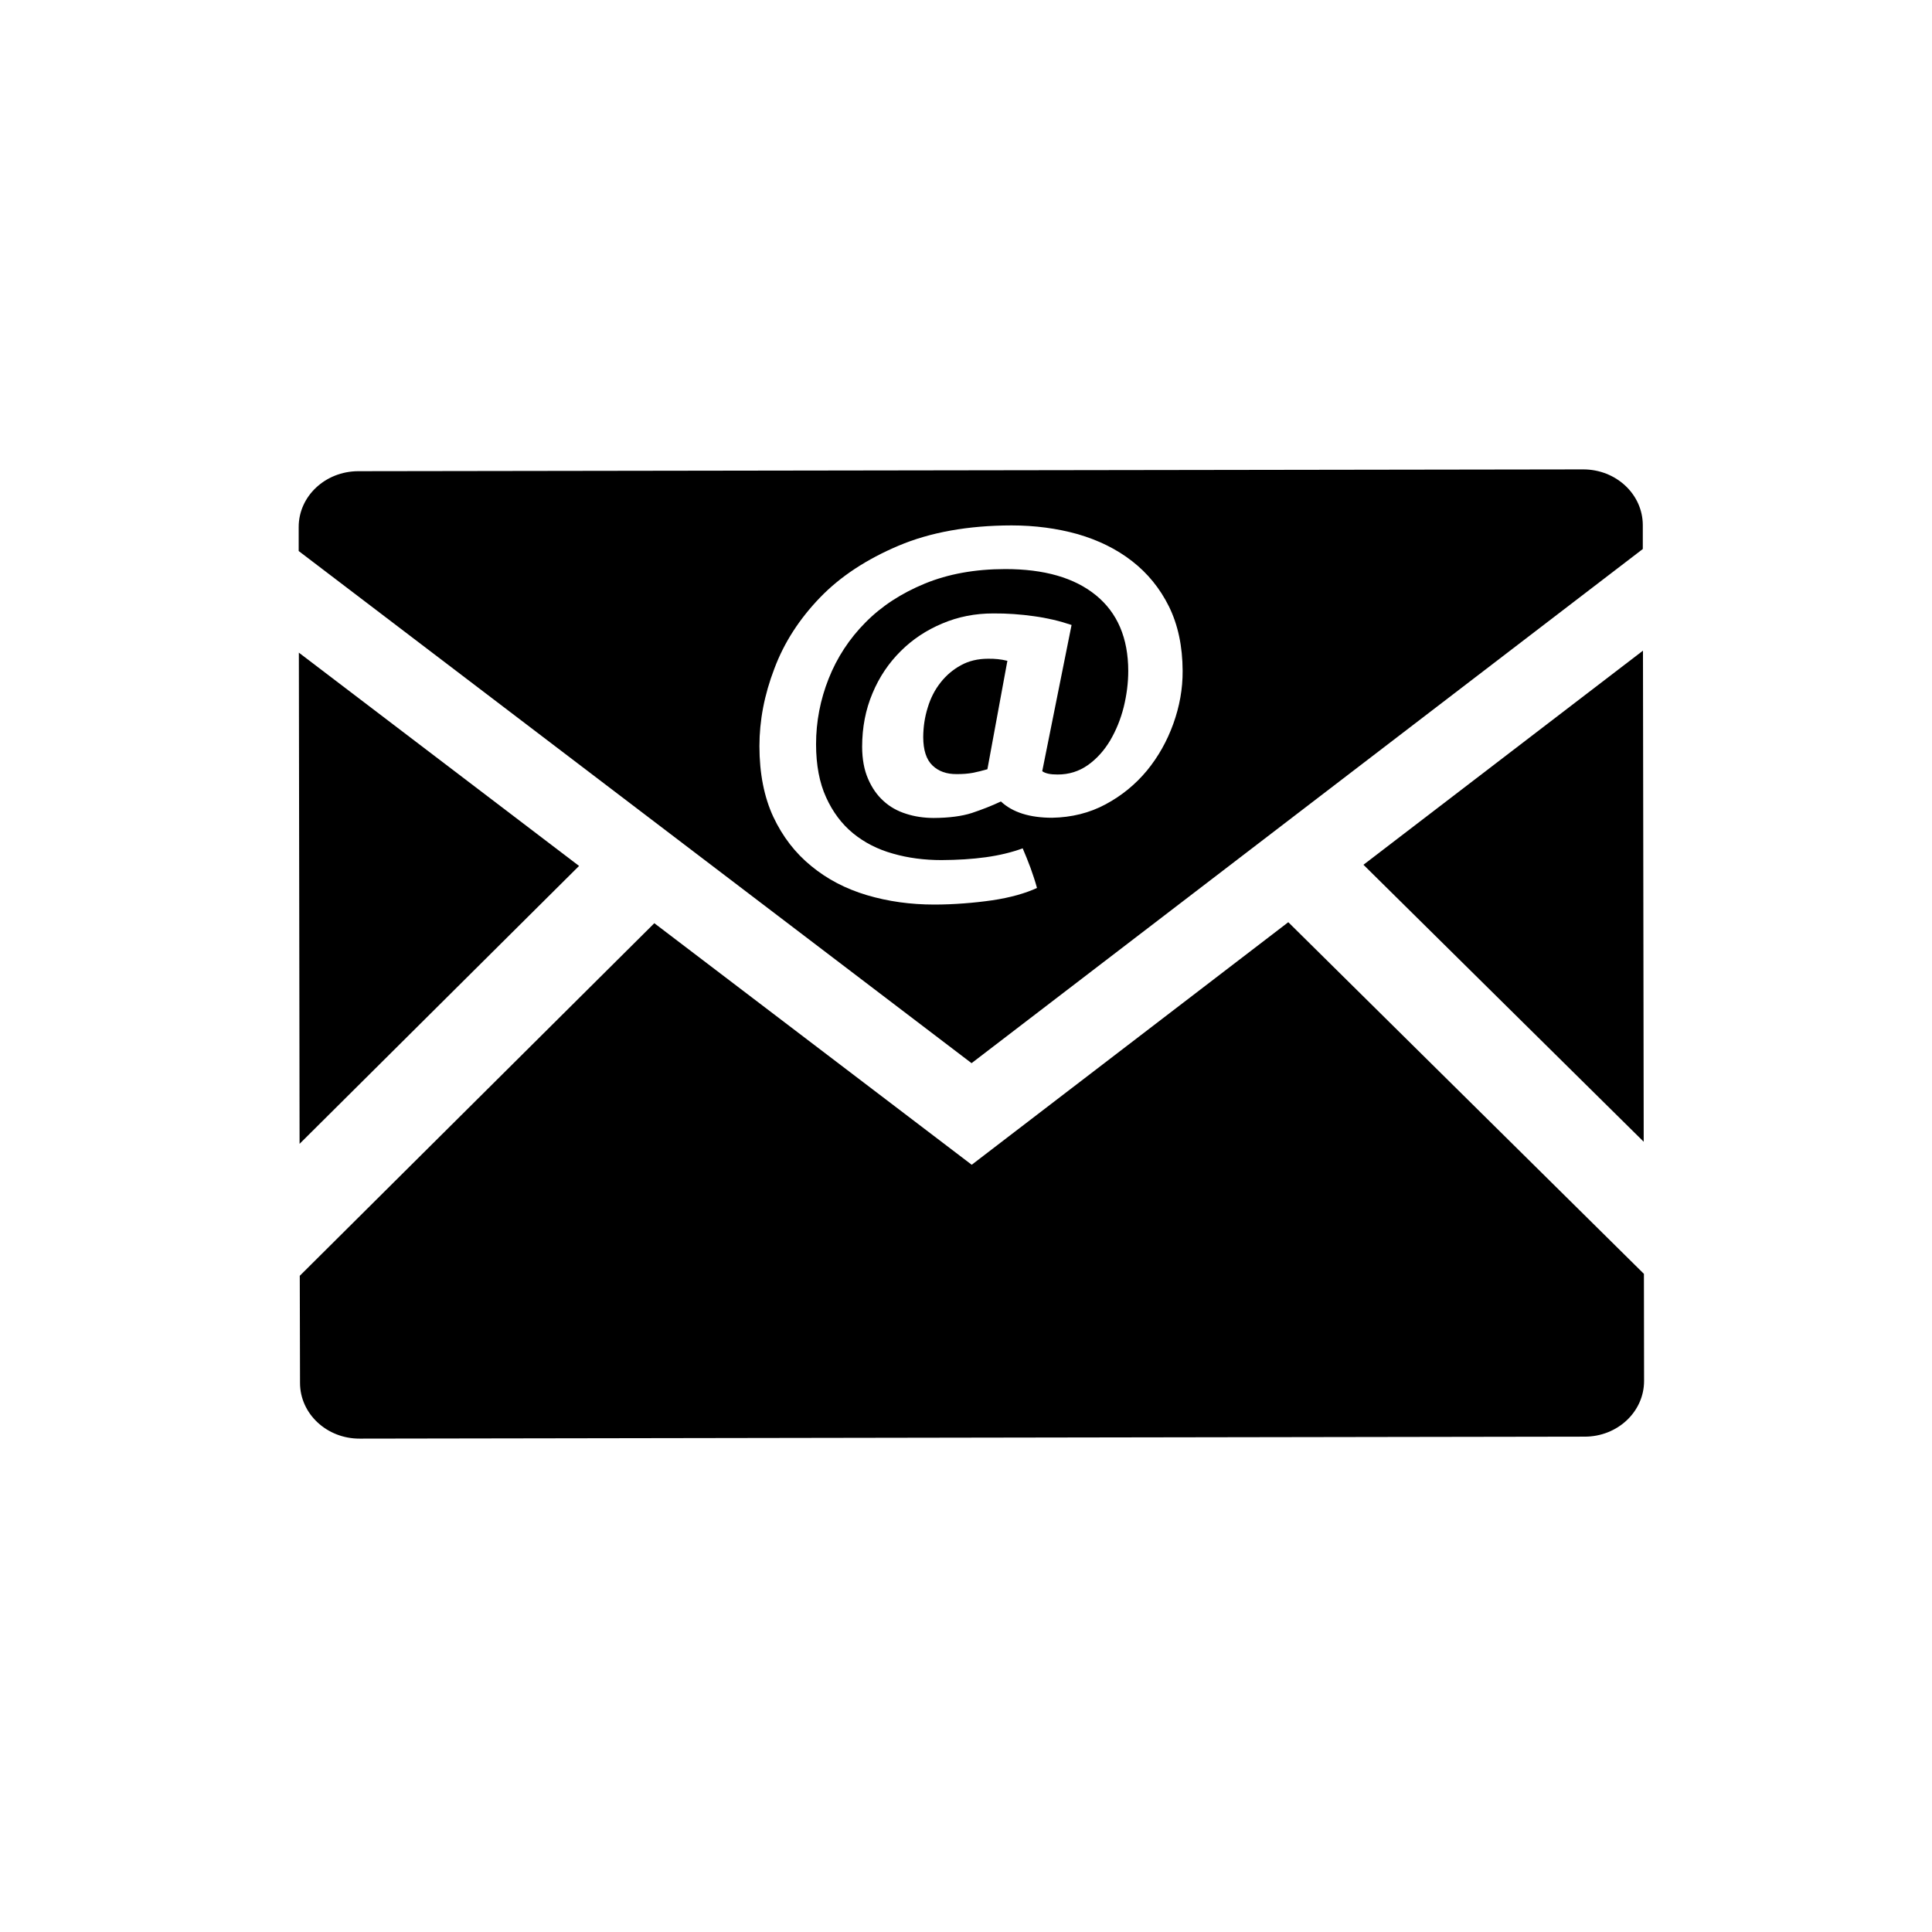
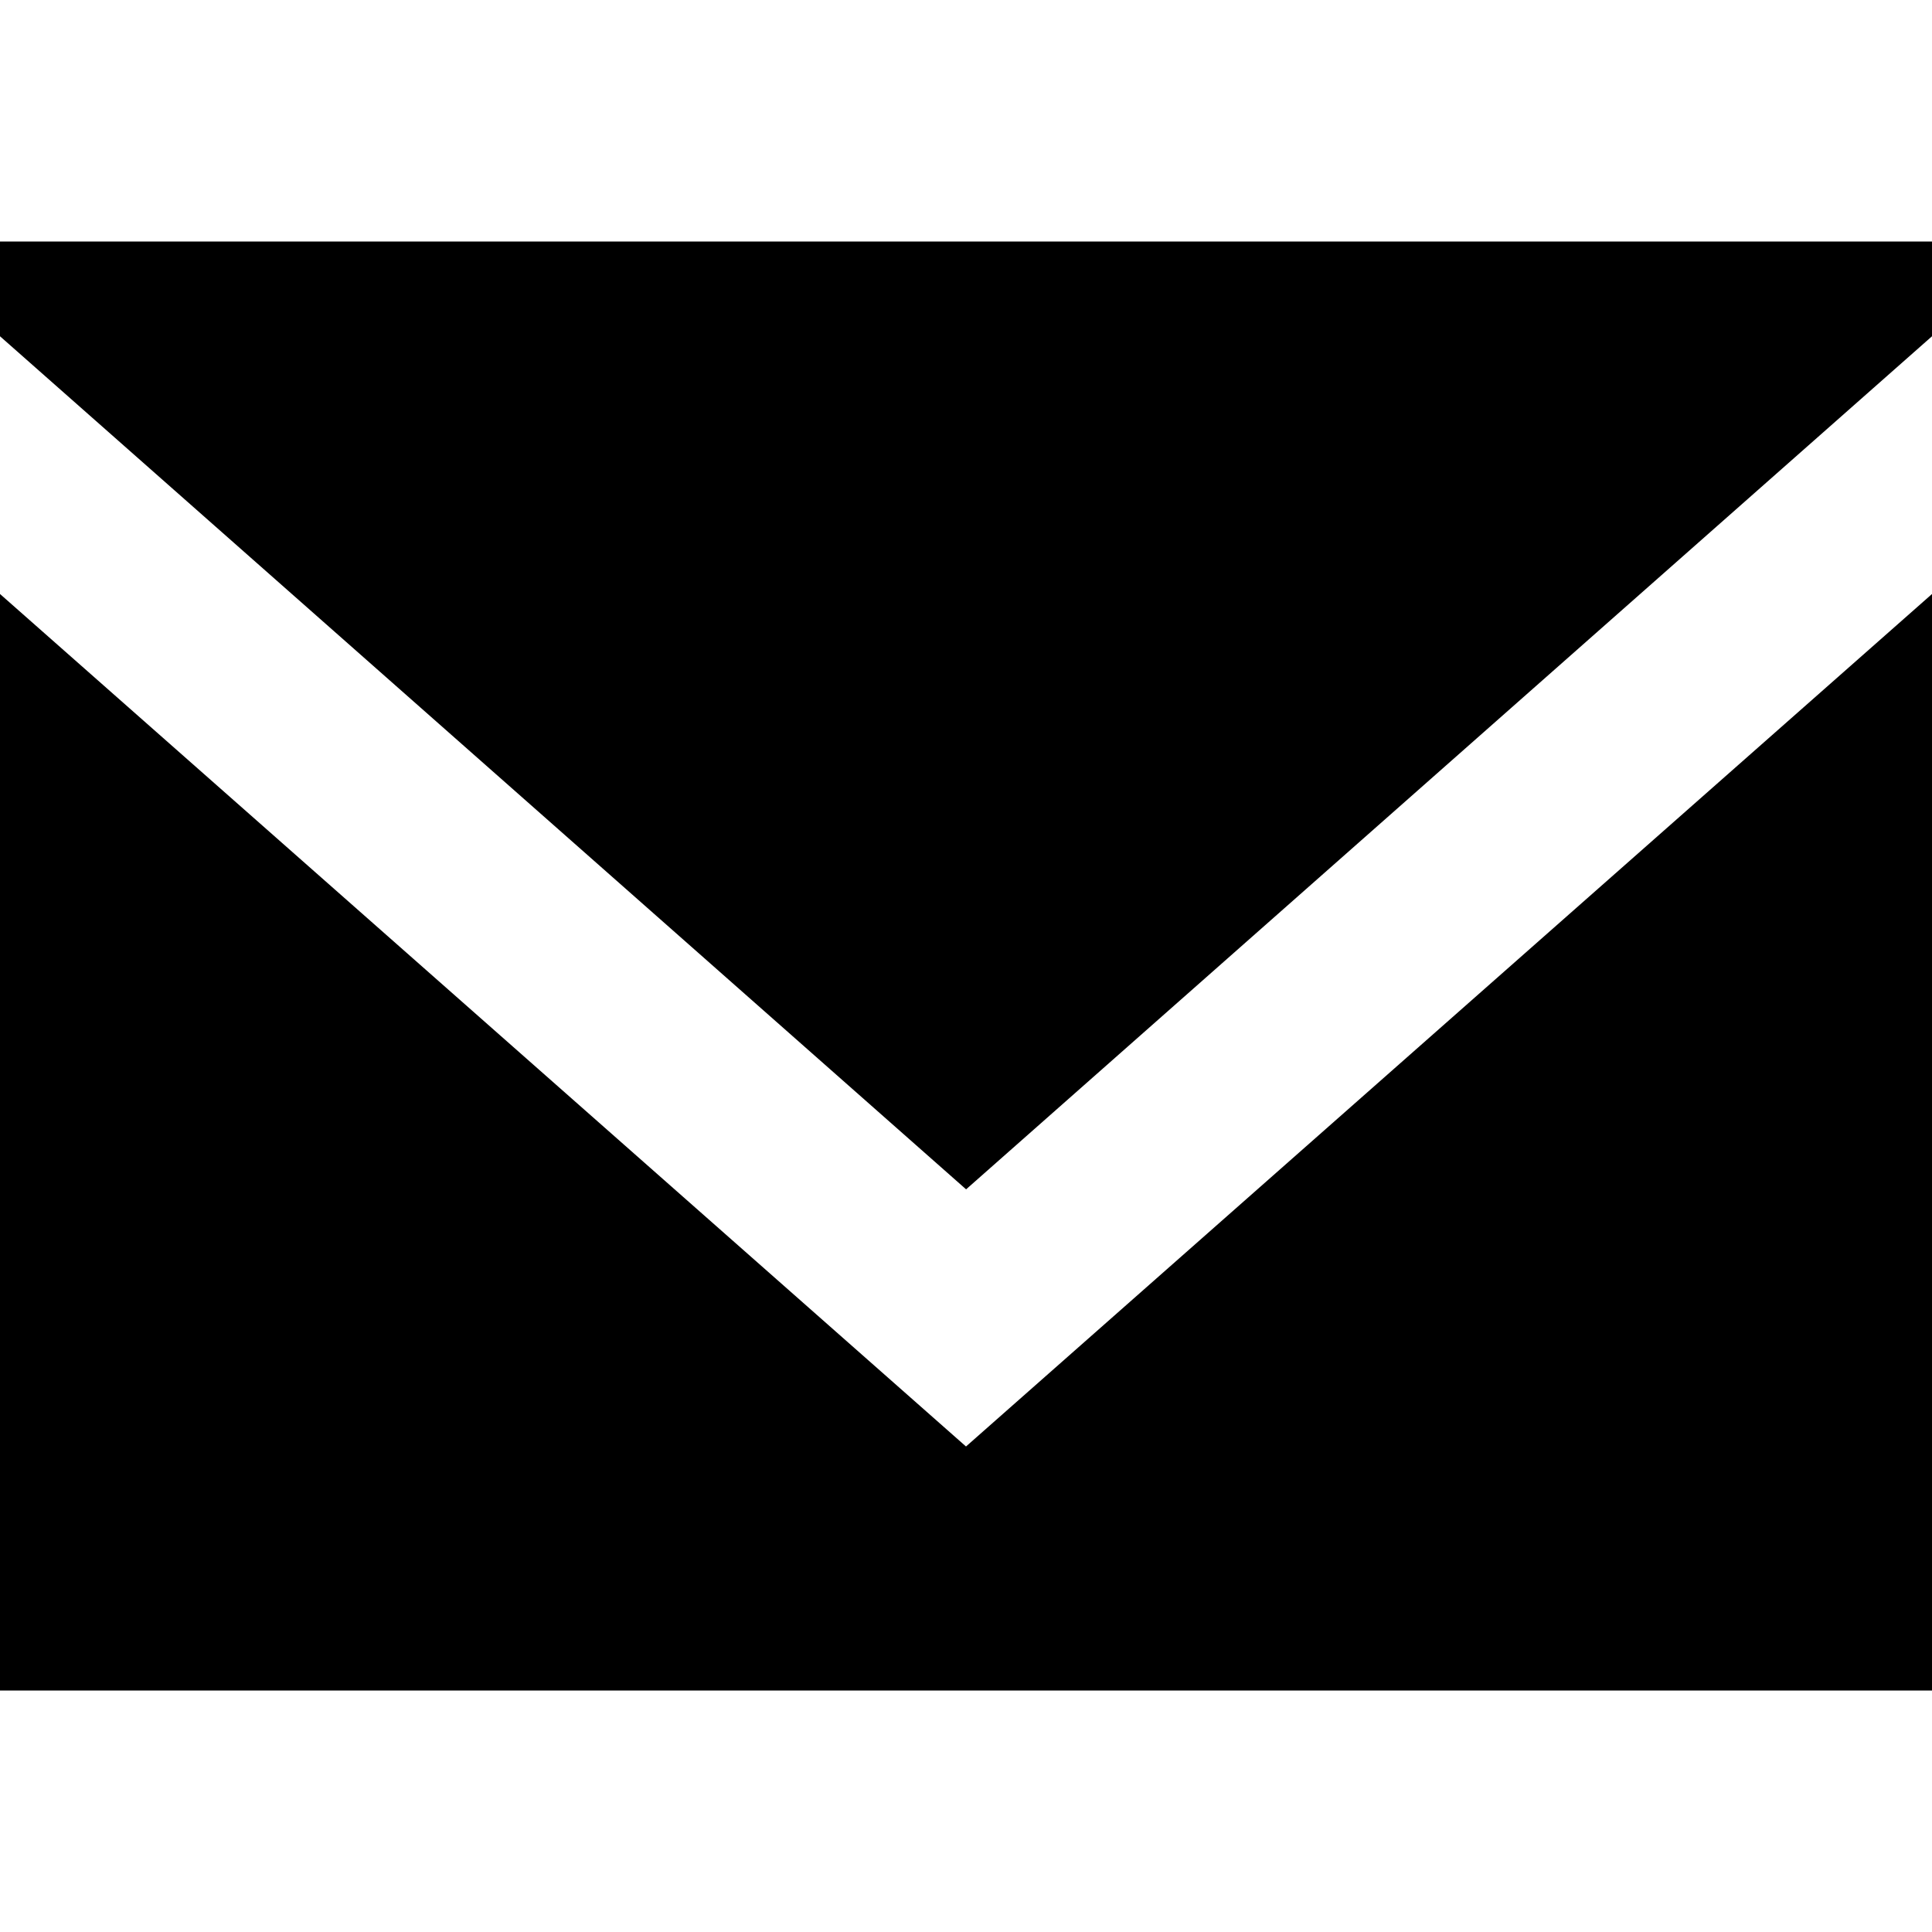
- <svg xmlns="http://www.w3.org/2000/svg" version="1.1" x="0px" y="0px" viewBox="0 0 100 100" enable-background="new 0 0 100 100" xml:space="preserve">
-   <path fill="#000000" d="M66.682,47.733L50.296,60.288L33.868,47.785l-18.352,18.25l0.013,5.547c0.002,1.598,1.389,2.888,3.089,2.881  l63.397-0.102c1.705,0.005,3.084-1.289,3.082-2.887l-0.008-5.539L66.682,47.733z" />
-   <polygon fill="#000000" points="29.972,44.821 15.469,33.781 15.506,59.205 " />
-   <polygon fill="#000000" points="70.572,44.76 85.078,59.097 85.04,33.678 " />
-   <g>
-     <path fill="#000000" d="M81.941,24.296l-63.399,0.093c-1.704,0.004-3.085,1.295-3.082,2.893v1.239l34.828,26.508l34.743-26.612   v-1.239C85.027,25.579,83.643,24.291,81.941,24.296z M60.73,37.464c-0.323,0.896-0.776,1.703-1.365,2.422   c-0.594,0.715-1.299,1.294-2.135,1.743c-0.834,0.45-1.764,0.68-2.779,0.698c-1.158-0.002-2.042-0.279-2.644-0.843   c-0.478,0.226-0.979,0.42-1.501,0.595c-0.523,0.169-1.185,0.254-1.979,0.259c-0.51-0.002-0.988-0.073-1.429-0.217   c-0.443-0.139-0.838-0.357-1.171-0.665c-0.334-0.301-0.601-0.688-0.797-1.146c-0.201-0.46-0.303-1.012-0.306-1.651   c0-1.012,0.181-1.937,0.537-2.776c0.351-0.844,0.843-1.57,1.464-2.185c0.614-0.611,1.332-1.085,2.151-1.427   c0.82-0.348,1.694-0.52,2.637-0.52c0.714-0.005,1.414,0.046,2.108,0.144c0.689,0.094,1.338,0.248,1.943,0.454l-1.518,7.568   c0.162,0.118,0.426,0.174,0.794,0.171c0.584,0.003,1.106-0.162,1.569-0.487c0.463-0.329,0.844-0.757,1.155-1.277   c0.304-0.52,0.542-1.097,0.701-1.733c0.153-0.625,0.233-1.251,0.233-1.863c-0.002-1.705-0.562-3.012-1.674-3.919   c-1.113-0.908-2.68-1.355-4.695-1.354c-1.564,0.002-2.947,0.253-4.159,0.751c-1.217,0.5-2.244,1.17-3.075,2.013   c-0.833,0.839-1.47,1.813-1.903,2.905c-0.434,1.094-0.653,2.227-0.653,3.402c0.002,1.073,0.174,1.988,0.521,2.746   c0.341,0.753,0.806,1.377,1.395,1.86c0.588,0.479,1.276,0.833,2.063,1.051c0.787,0.227,1.627,0.335,2.515,0.335   c0.829-0.005,1.594-0.051,2.292-0.148c0.7-0.097,1.333-0.249,1.909-0.46c0.141,0.328,0.278,0.667,0.406,1.012   c0.124,0.349,0.242,0.694,0.334,1.038c-0.281,0.133-0.632,0.259-1.024,0.37c-0.4,0.11-0.831,0.202-1.289,0.269   c-0.461,0.067-0.949,0.121-1.467,0.16c-0.519,0.04-1.027,0.061-1.538,0.061c-1.223,0-2.383-0.161-3.478-0.485   c-1.102-0.328-2.06-0.827-2.889-1.51c-0.827-0.674-1.479-1.518-1.961-2.542c-0.477-1.025-0.719-2.249-0.72-3.662   c0-1.325,0.253-2.657,0.774-4.017c0.508-1.356,1.301-2.573,2.362-3.675c1.057-1.097,2.419-1.986,4.062-2.682   c1.642-0.695,3.596-1.048,5.851-1.052c1.209,0.001,2.353,0.153,3.424,0.452c1.067,0.31,2.012,0.771,2.815,1.397   c0.801,0.623,1.439,1.401,1.909,2.348c0.466,0.948,0.703,2.056,0.708,3.33C61.219,35.652,61.055,36.56,60.73,37.464z" />
-     <path fill="#000000" d="M51.15,34.096c-0.535,0-1.006,0.112-1.414,0.338c-0.417,0.227-0.765,0.527-1.055,0.897   c-0.292,0.372-0.512,0.792-0.661,1.29c-0.155,0.49-0.23,1-0.234,1.528c0.002,0.677,0.16,1.167,0.479,1.472   c0.314,0.302,0.726,0.449,1.243,0.446c0.323,0.003,0.602-0.021,0.838-0.064c0.229-0.044,0.485-0.109,0.762-0.187l1.034-5.612   c-0.177-0.044-0.343-0.072-0.498-0.087C51.491,34.1,51.324,34.095,51.15,34.096z" />
+ <svg xmlns="http://www.w3.org/2000/svg" width="800px" height="800px" viewBox="0 -2.5 20 20" version="1.1">
+   <defs>
+ 
+ </defs>
+   <g id="Page-1" stroke="none" stroke-width="1" fill="none" fill-rule="evenodd">
+     <g id="Dribbble-Light-Preview" transform="translate(-340, -922)" fill="#000000">
+       <g id="icons" transform="translate(56, 160)">
+         <path d="M294,774.474 L284,765.649 L284,777 L304,777 L304,765.649 L294,774.474 Z M294.001,771.812 L284,762.981 L284,762 L304,762 L304,762.981 L294.001,771.812 Z" id="email-[#1572]">
+ 
+ </path>
+       </g>
+     </g>
  </g>
</svg>
